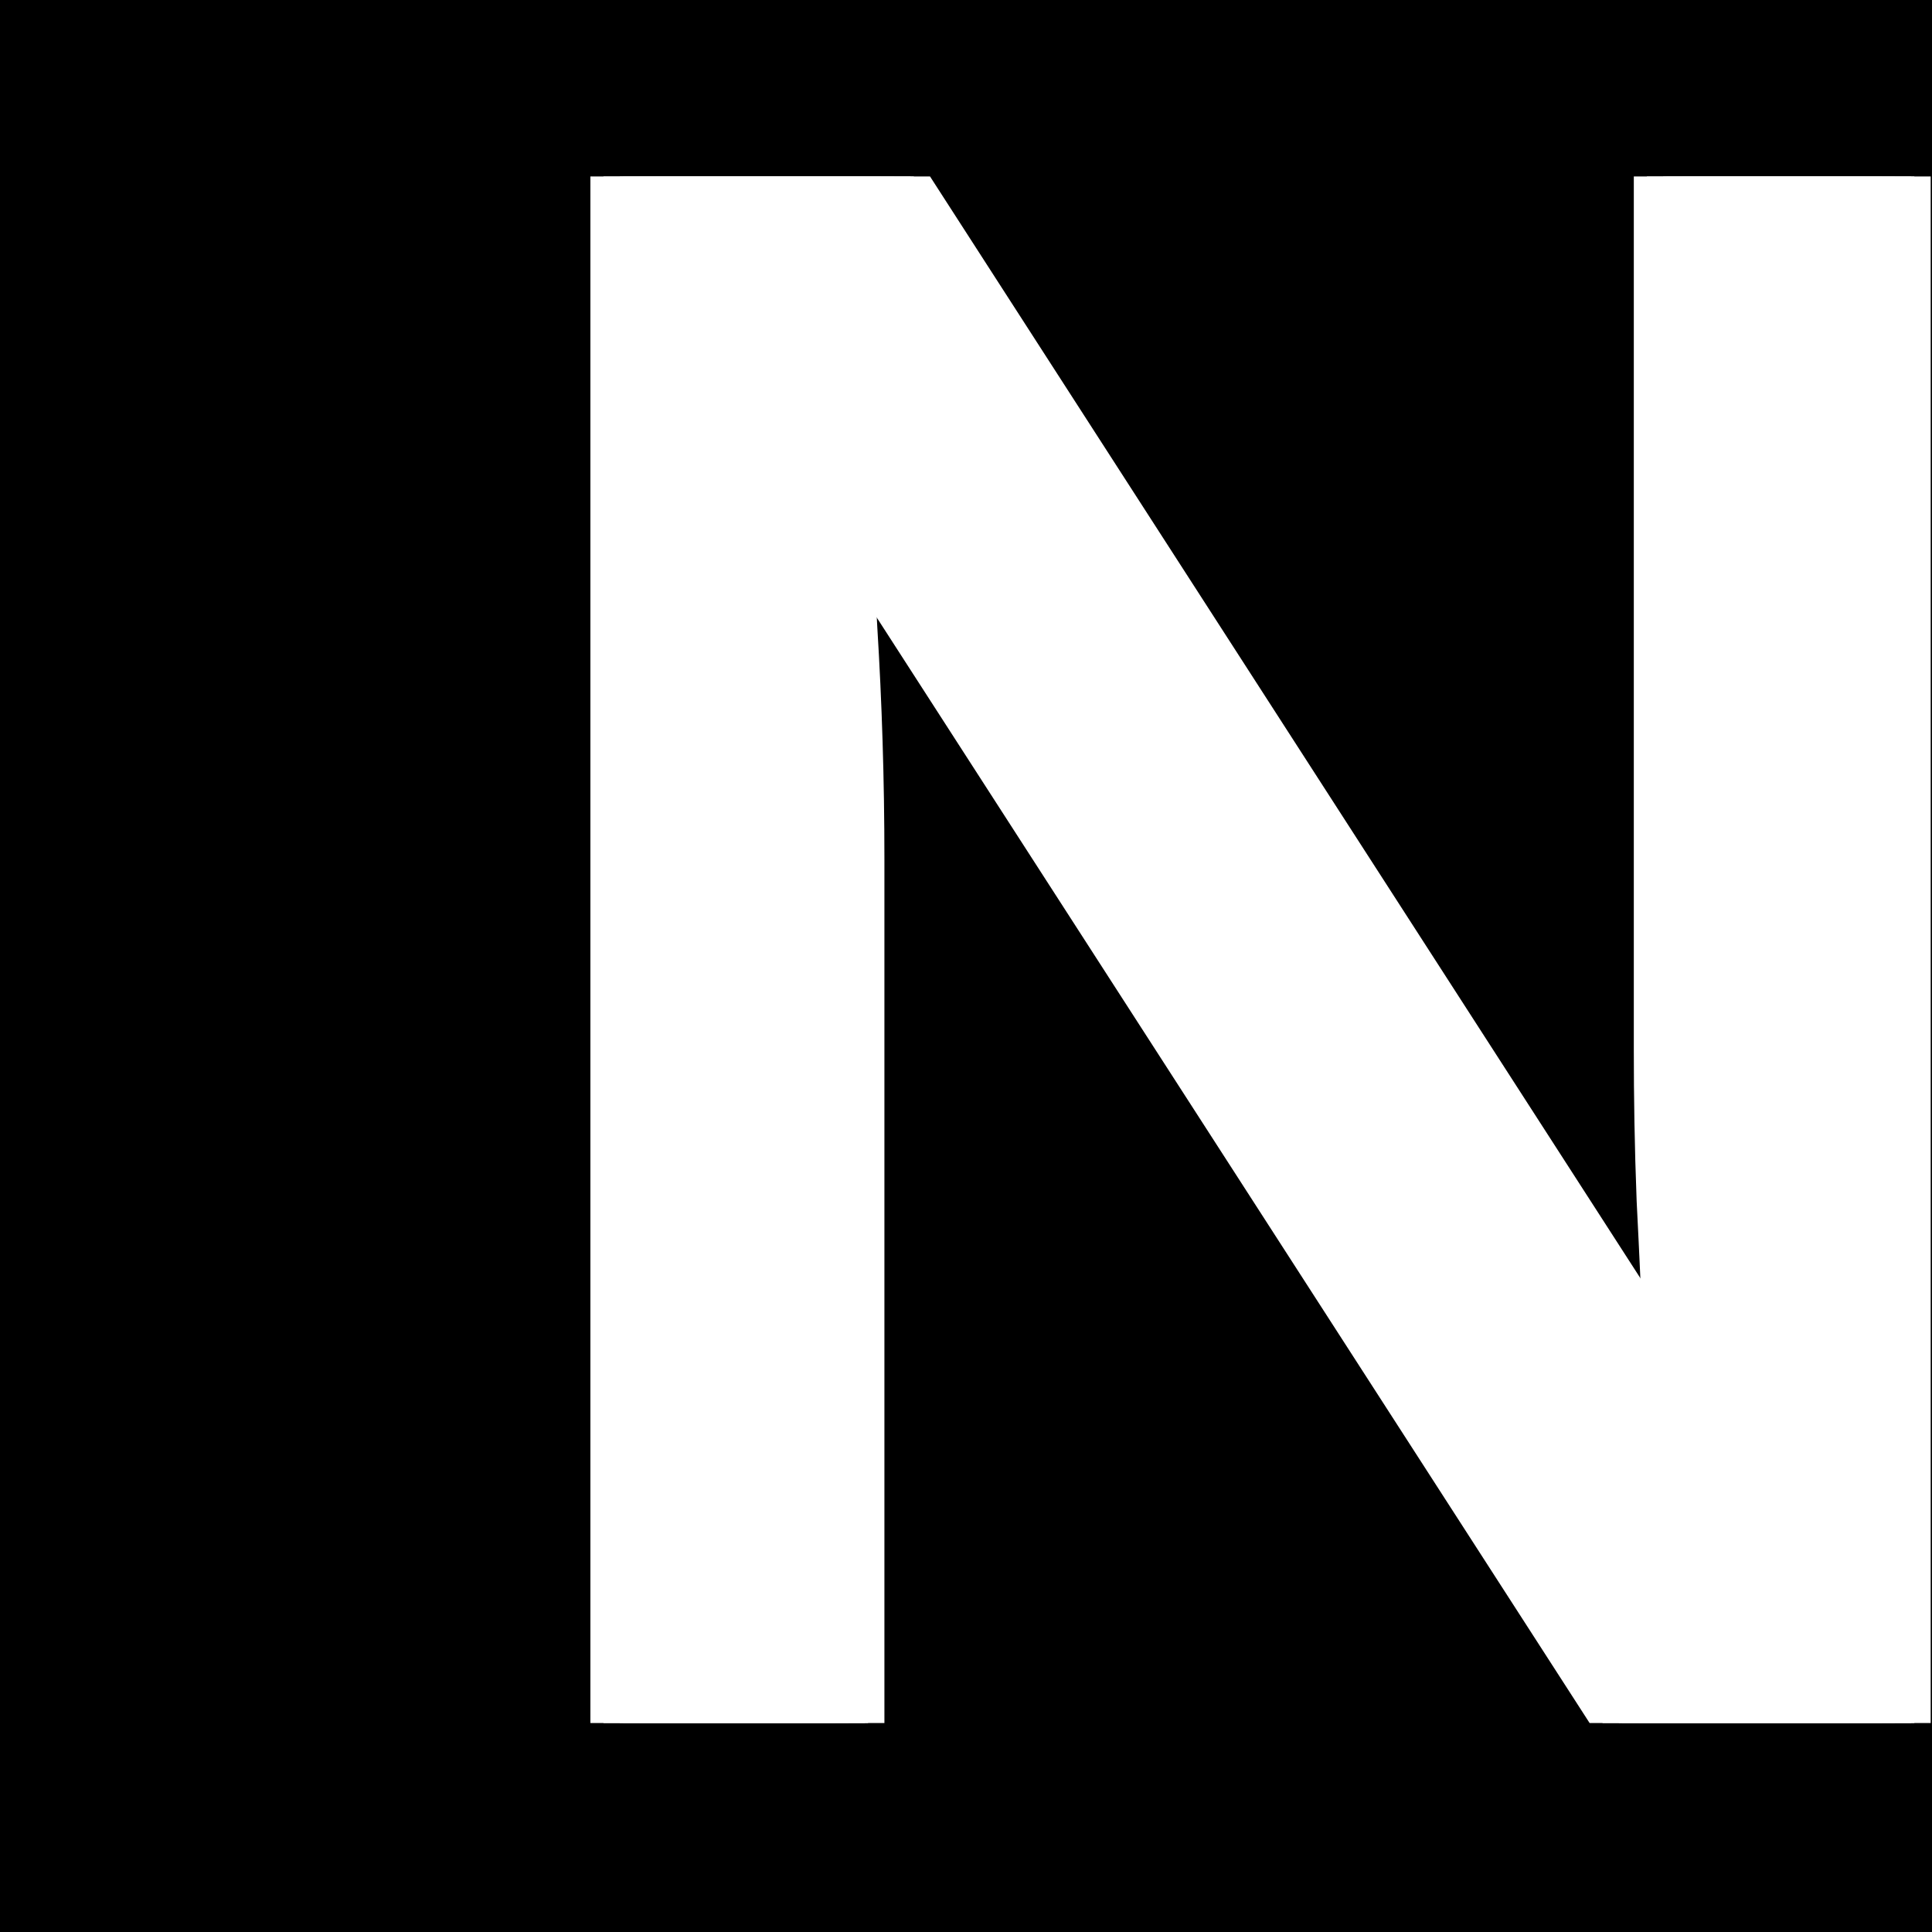
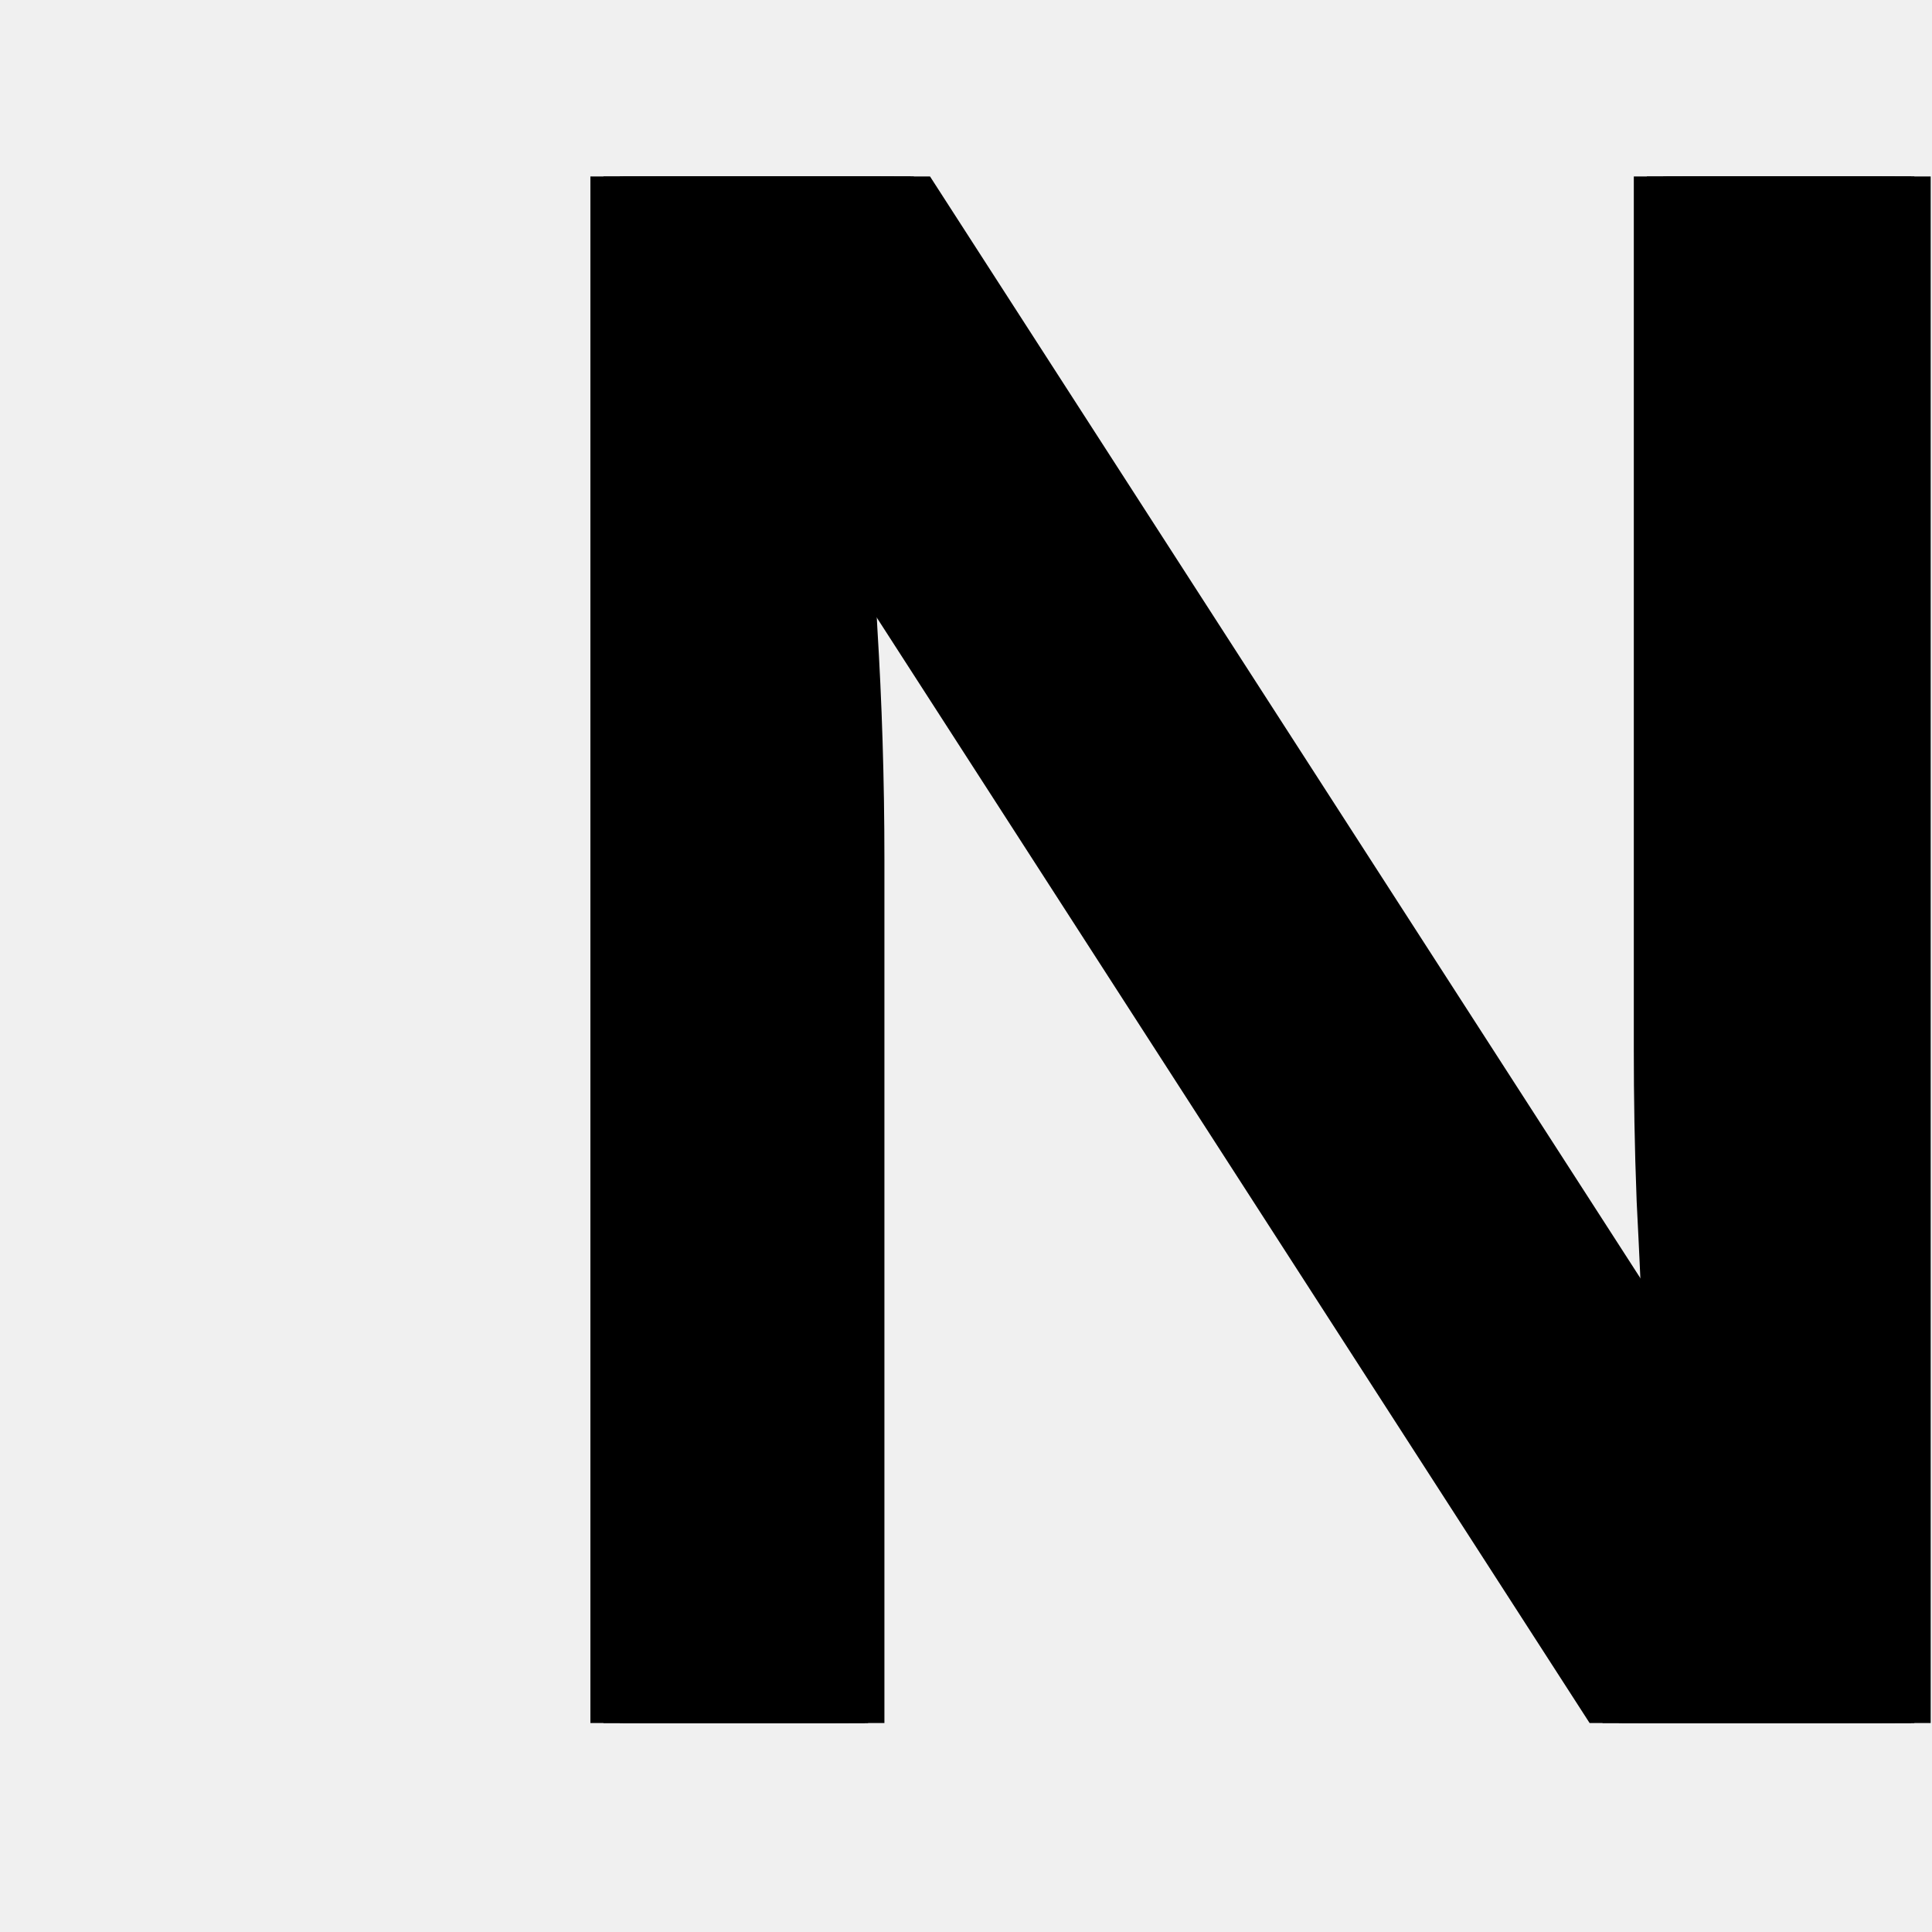
<svg xmlns="http://www.w3.org/2000/svg" width="100%" height="100%" viewBox="0 0 591 591" version="1.1" xml:space="preserve" style="fill-rule:evenodd;clip-rule:evenodd;stroke-linejoin:round;stroke-miterlimit:2;">
-   <rect x="-49" y="-58" width="781" height="695" style="fill:rgb(172,115,74);" />
-   <rect x="-1599" y="-694" width="3983" height="2415" />
-   <g transform="matrix(27.9067,0,0,27.9067,-4516.01,-2989.16)">
-     <text x="166px" y="126px" style="font-family:'MangroRegular', 'Mangro';font-size:23.733px;fill:white;">N</text>
-   </g>
-   <g transform="matrix(27.9067,0,0,27.9067,-4512.01,-2989.16)">
-     <text x="166px" y="126px" style="font-family:'MangroRegular', 'Mangro';font-size:23.733px;fill:white;">N</text>
-   </g>
-   <g transform="matrix(27.9067,0,0,27.9067,-4506.01,-2989.16)">
-     <text x="166px" y="126px" style="font-family:'MangroRegular', 'Mangro';font-size:23.733px;fill:white;">N</text>
-   </g>
-   <g transform="matrix(27.9067,0,0,27.9067,-4507.01,-2989.16)">
-     <text x="166px" y="126px" style="font-family:'MangroRegular', 'Mangro';font-size:23.733px;fill:white;">N</text>
-   </g>
-   <g transform="matrix(27.9067,0,0,27.9067,-4501.01,-2989.16)">
-     <text x="166px" y="126px" style="font-family:'MangroRegular', 'Mangro';font-size:23.733px;fill:white;">N</text>
-   </g>
-   <g transform="matrix(27.9067,0,0,27.9067,-4496.01,-2989.16)">
-     <text x="166px" y="126px" style="font-family:'MangroRegular', 'Mangro';font-size:23.733px;fill:white;">N</text>
-   </g>
-   <g transform="matrix(27.9067,0,0,27.9067,-4492.01,-2989.16)">
-     <text x="166px" y="126px" style="font-family:'MangroRegular', 'Mangro';font-size:23.733px;fill:white;">N</text>
-   </g>
-   <g transform="matrix(27.9067,0,0,27.9067,-4486.01,-2989.16)">
-     <text x="166px" y="126px" style="font-family:'MangroRegular', 'Mangro';font-size:23.733px;fill:white;">N</text>
-   </g>
-   <g transform="matrix(27.9067,0,0,27.9067,-4487.01,-2989.16)">
-     <text x="166px" y="126px" style="font-family:'MangroRegular', 'Mangro';font-size:23.733px;fill:white;">N</text>
-   </g>
-   <g transform="matrix(27.9067,0,0,27.9067,-4481.01,-2989.16)">
-     <text x="166px" y="126px" style="font-family:'MangroRegular', 'Mangro';font-size:23.733px;fill:white;">N</text>
+   <g>
+     <g transform="matrix(27.9067,0,0,27.9067,-4516.01,-2989.16)">
+       <text x="166px" y="126px" style="font-family:'MangroRegular', 'Mangro';font-size:23.733px;">N</text>
+     </g>
+     <g transform="matrix(27.9067,0,0,27.9067,-4512.01,-2989.16)">
+       <text x="166px" y="126px" style="font-family:'MangroRegular', 'Mangro';font-size:23.733px;">N</text>
+     </g>
+     <g transform="matrix(27.9067,0,0,27.9067,-4506.01,-2989.16)">
+       <text x="166px" y="126px" style="font-family:'MangroRegular', 'Mangro';font-size:23.733px;">N</text>
+     </g>
+     <g transform="matrix(27.9067,0,0,27.9067,-4507.01,-2989.16)">
+       <text x="166px" y="126px" style="font-family:'MangroRegular', 'Mangro';font-size:23.733px;">N</text>
+     </g>
+     <g transform="matrix(27.9067,0,0,27.9067,-4501.01,-2989.16)">
+       <text x="166px" y="126px" style="font-family:'MangroRegular', 'Mangro';font-size:23.733px;">N</text>
+     </g>
+     <g transform="matrix(27.9067,0,0,27.9067,-4496.01,-2989.16)">
+       <text x="166px" y="126px" style="font-family:'MangroRegular', 'Mangro';font-size:23.733px;">N</text>
+     </g>
+     <g transform="matrix(27.9067,0,0,27.9067,-4492.01,-2989.16)">
+       <text x="166px" y="126px" style="font-family:'MangroRegular', 'Mangro';font-size:23.733px;">N</text>
+     </g>
+     <g transform="matrix(27.9067,0,0,27.9067,-4486.01,-2989.16)">
+       <text x="166px" y="126px" style="font-family:'MangroRegular', 'Mangro';font-size:23.733px;">N</text>
+     </g>
+     <g transform="matrix(27.9067,0,0,27.9067,-4487.01,-2989.16)">
+       <text x="166px" y="126px" style="font-family:'MangroRegular', 'Mangro';font-size:23.733px;">N</text>
+     </g>
+     <g transform="matrix(27.9067,0,0,27.9067,-4481.01,-2989.16)">
+       <text x="166px" y="126px" style="font-family:'MangroRegular', 'Mangro';font-size:23.733px;">N</text>
+     </g>
  </g>
</svg>
